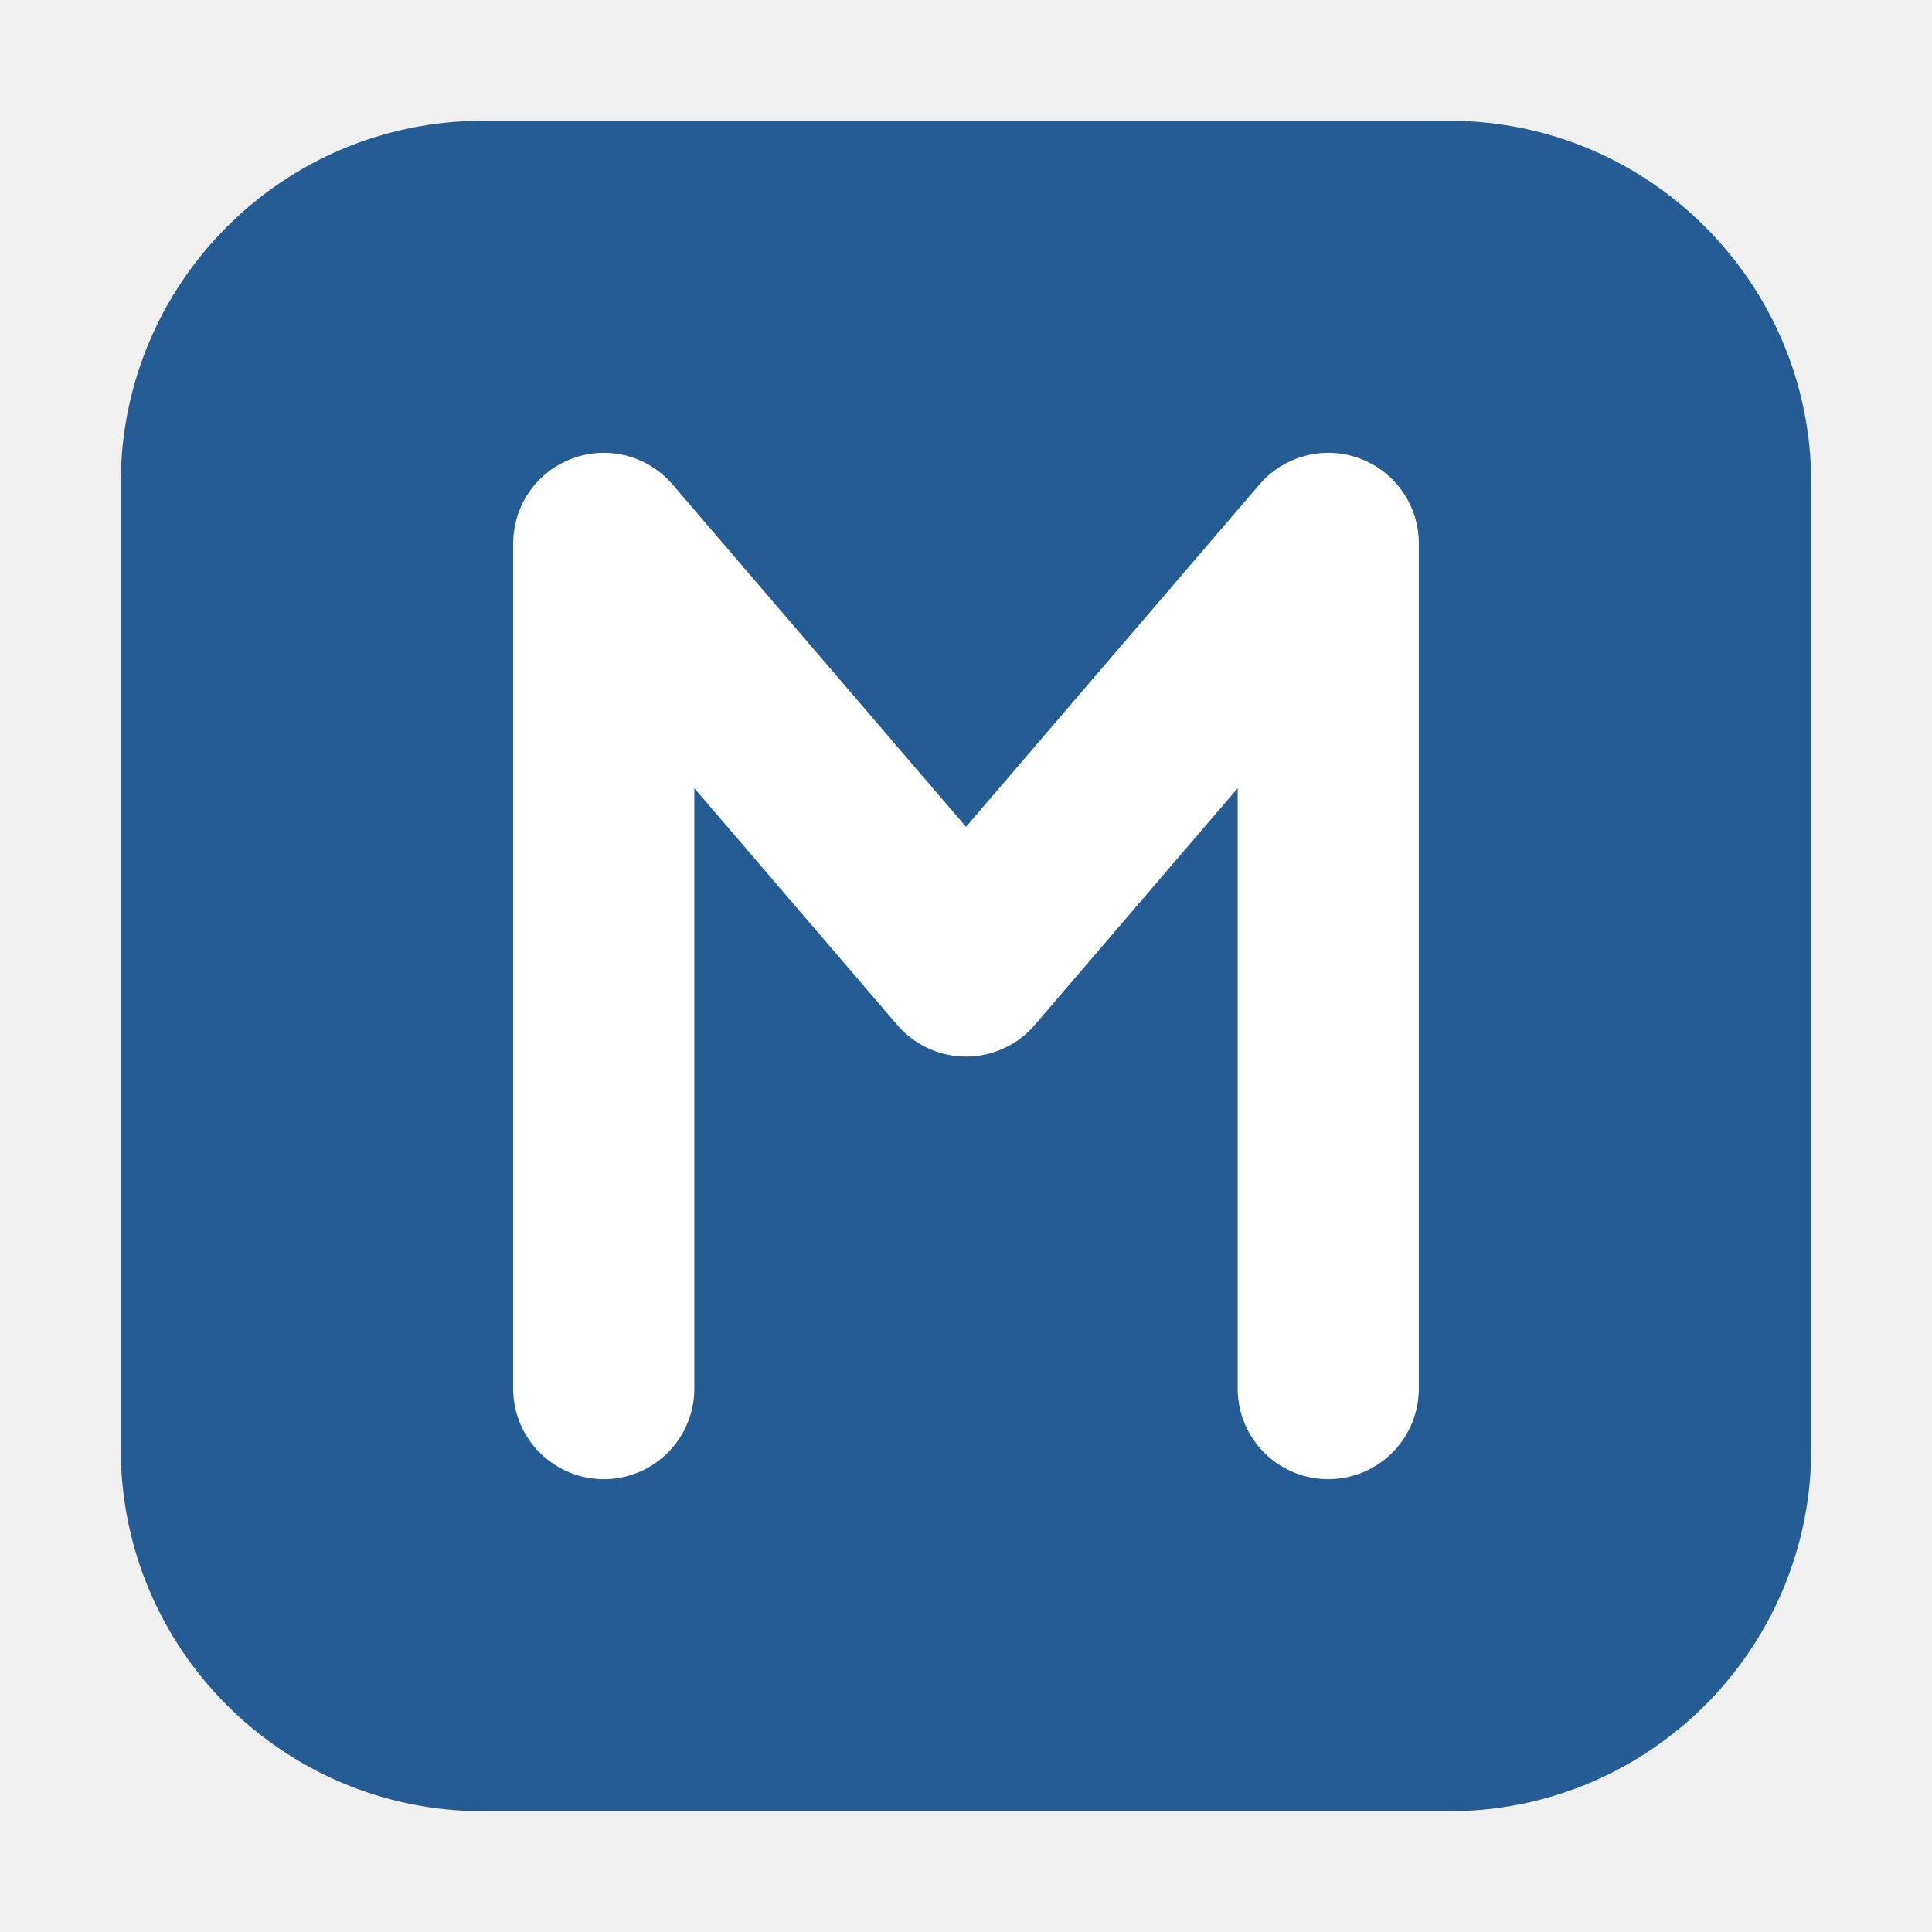
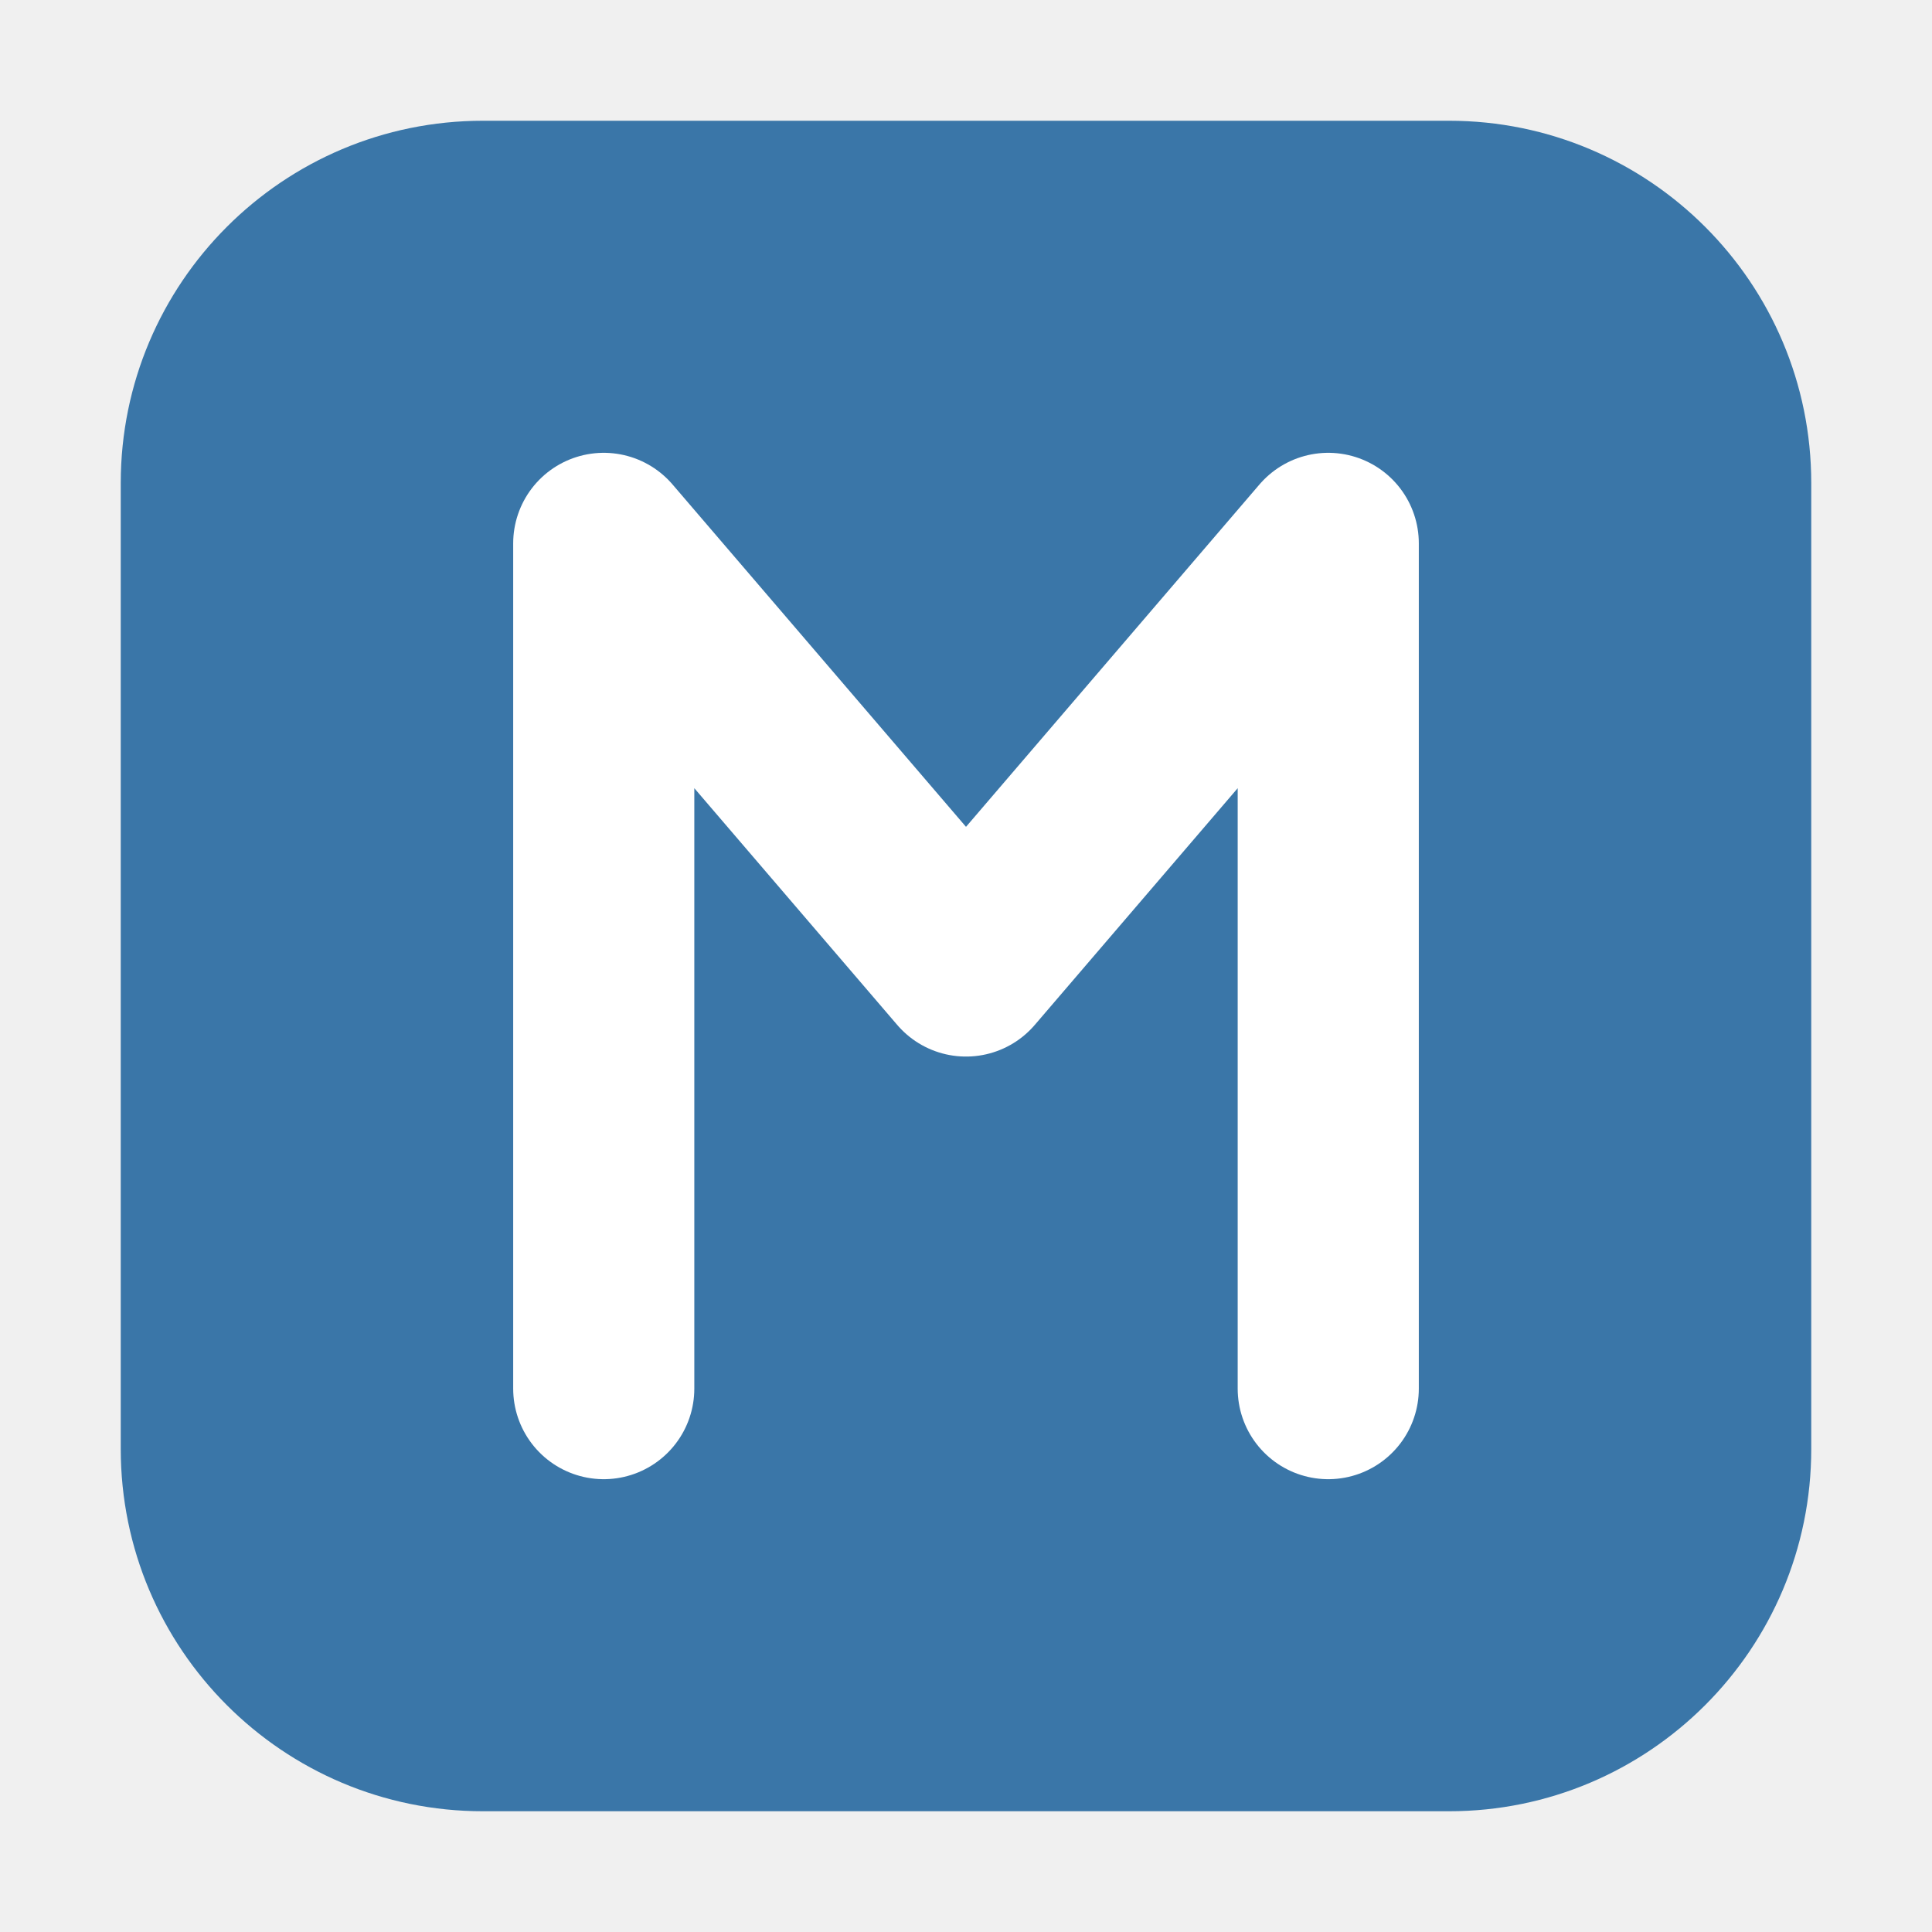
<svg xmlns="http://www.w3.org/2000/svg" width="16" height="16" viewBox="0 0 16 16">
-   <rect x="1" y="1" width="14" height="14" rx="3" fill="#245C93" />
+   <rect x="1" y="1" width="14" height="14" rx="3" fill="#3A76A8" />
  <path d="M5 11.5v-7l3 3.5 3-3.5v7" fill="none" stroke="#FFFFFF" stroke-width="1.5" stroke-linecap="round" stroke-linejoin="round" />
</svg>
